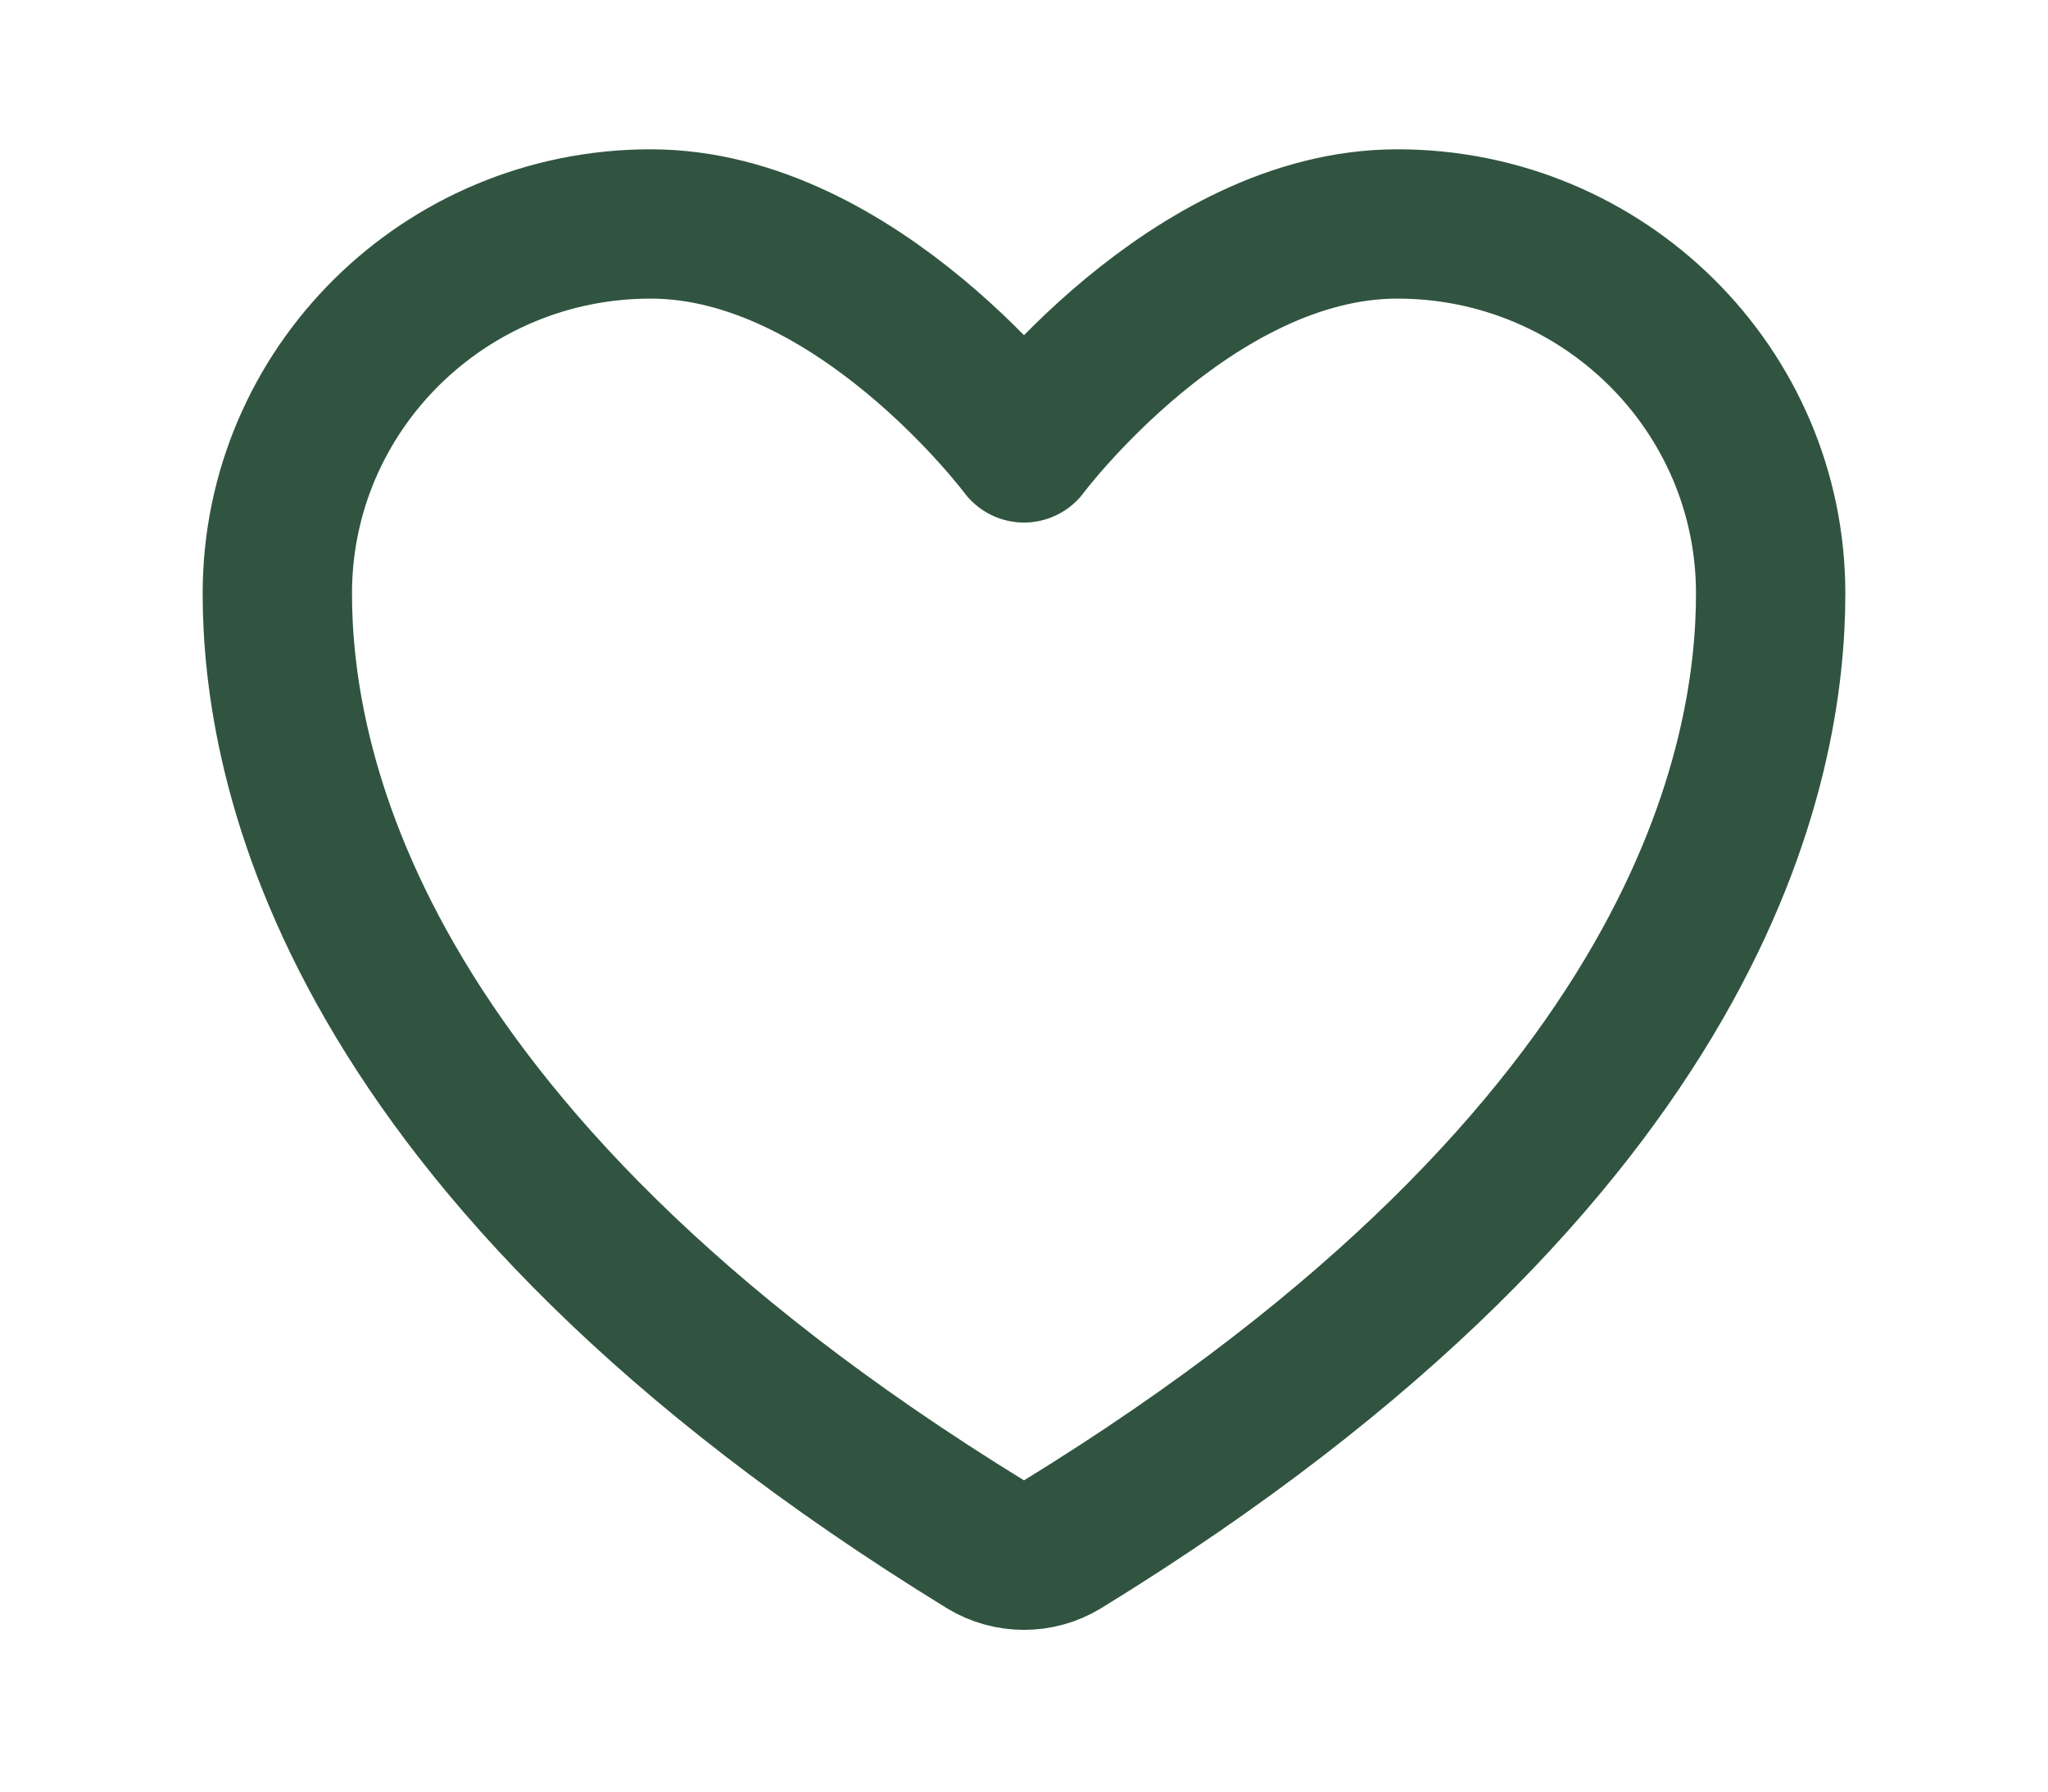
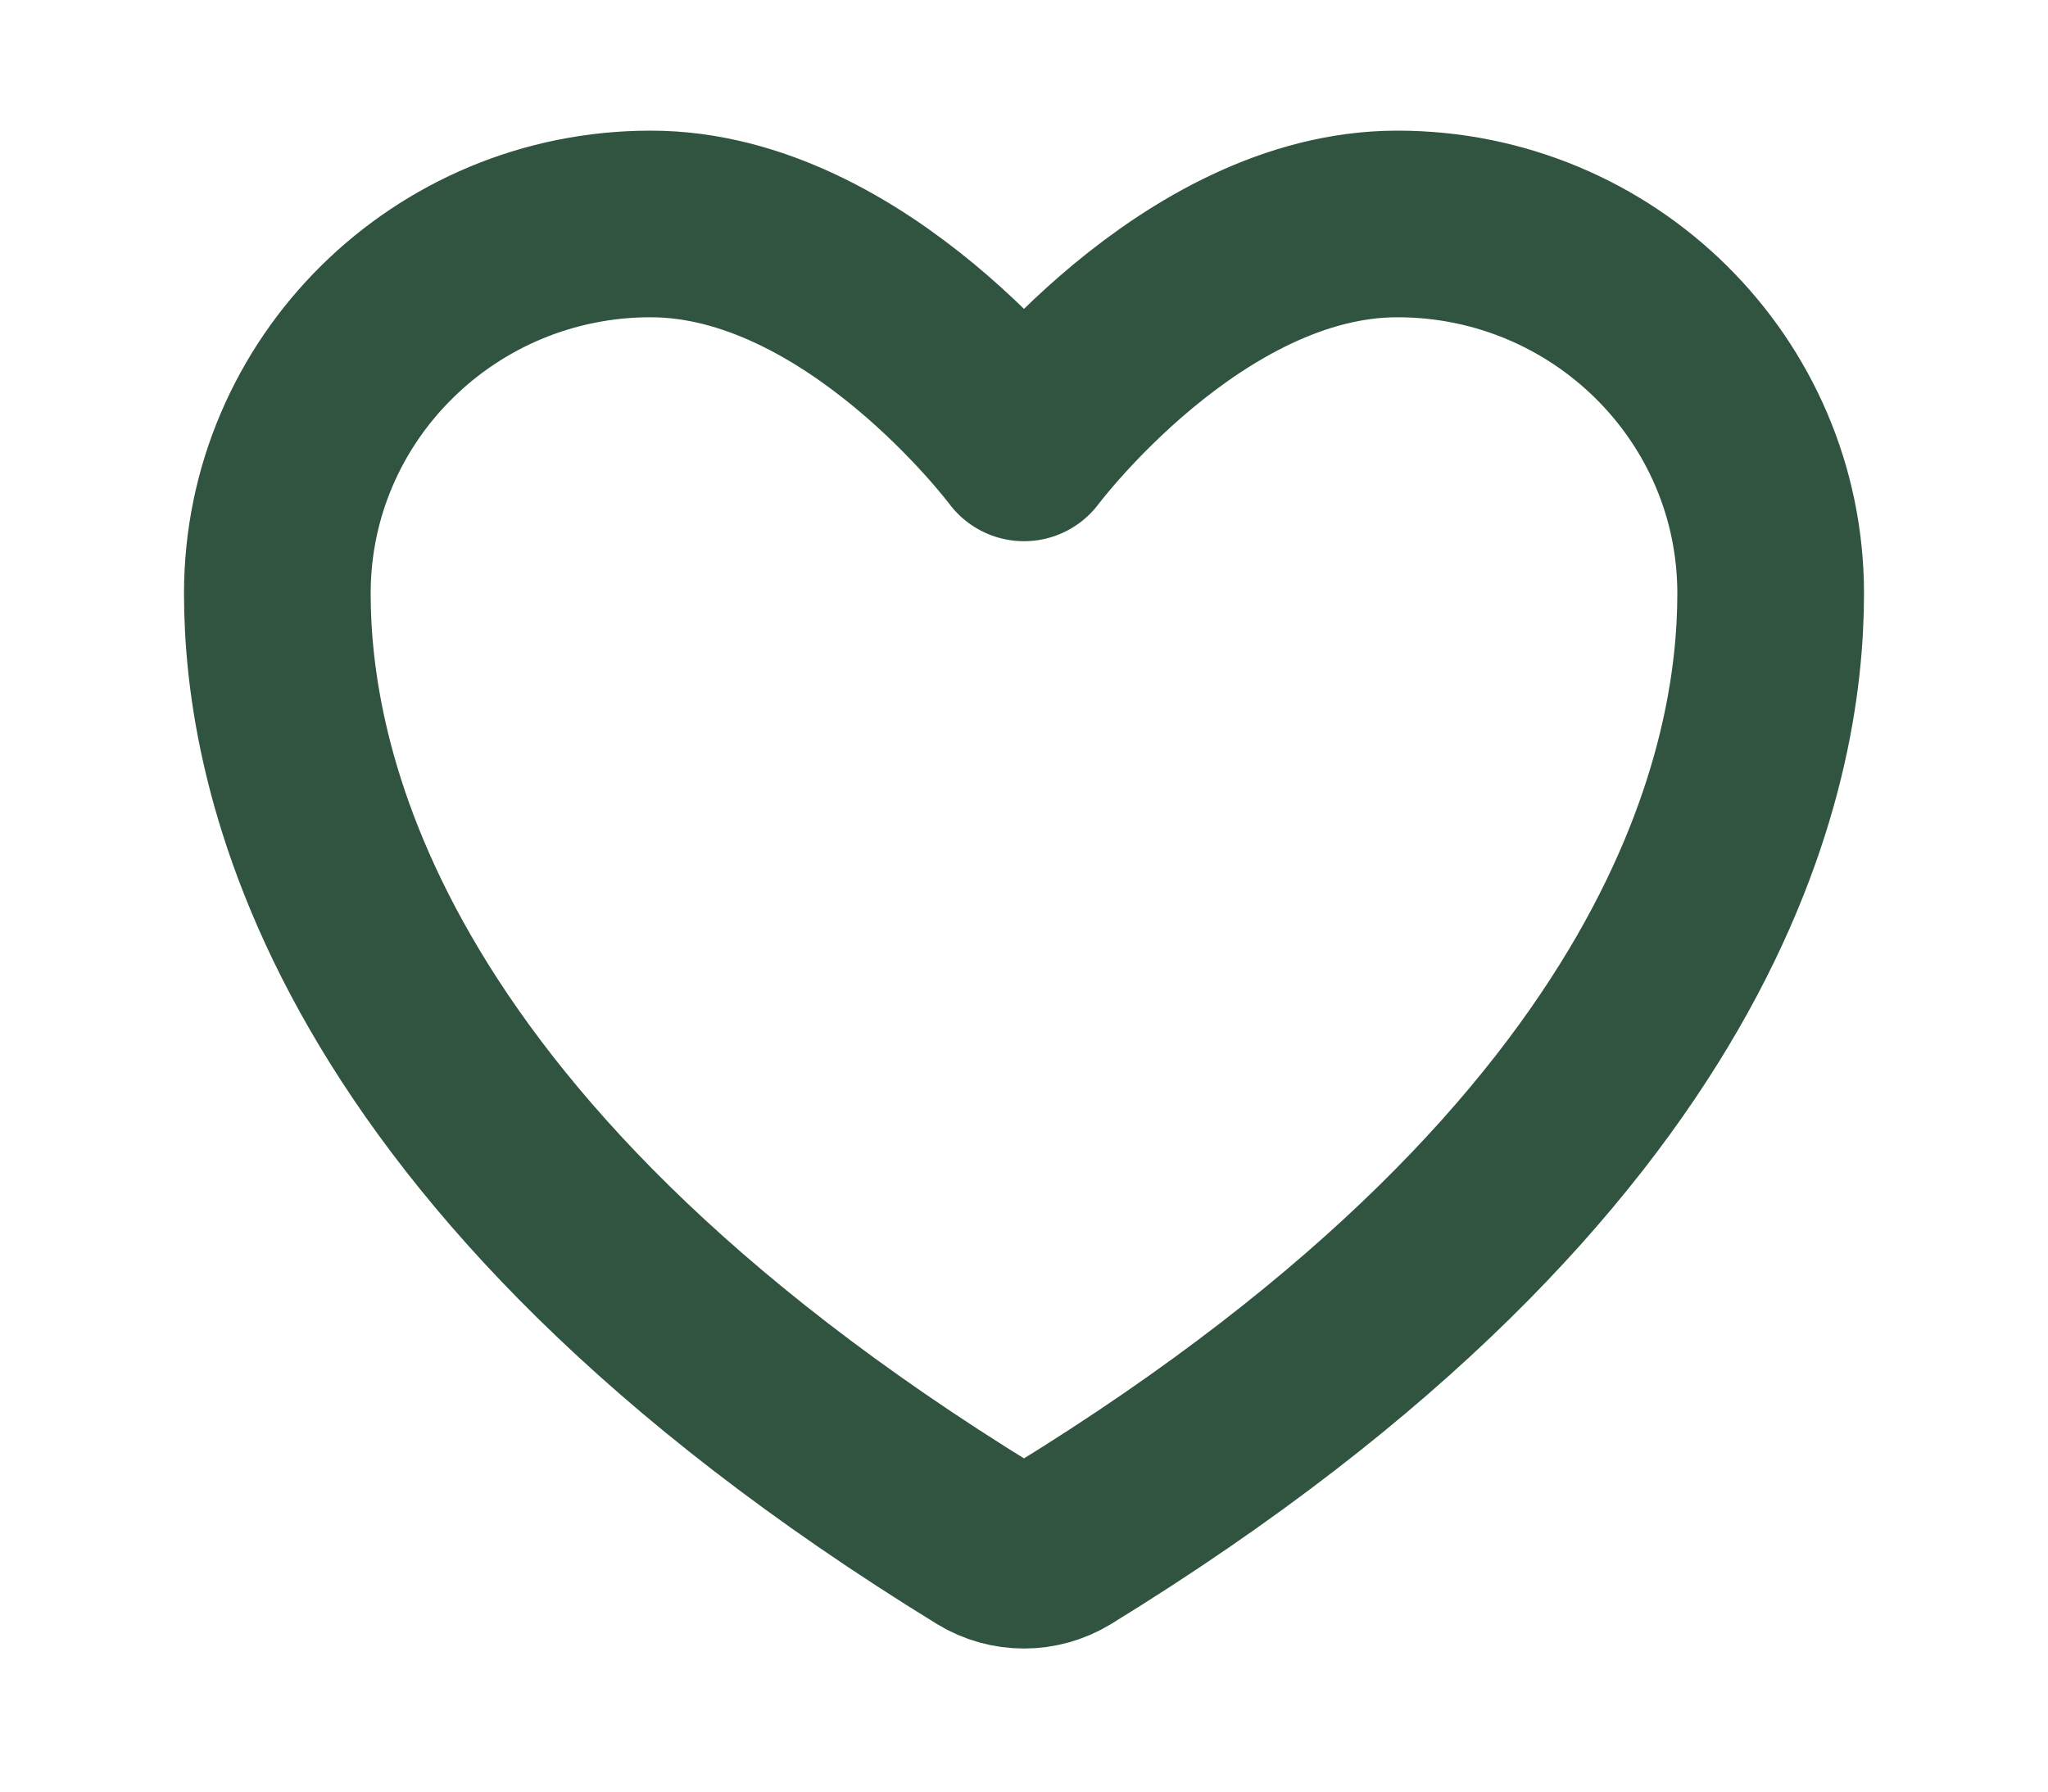
<svg xmlns="http://www.w3.org/2000/svg" width="40" height="35" viewBox="0 0 24 24">
-   <path fill="none" stroke="#305440" stroke-linecap="round" stroke-linejoin="round" stroke-width="2" d="M7 3C4.239 3 2 5.216 2 7.95c0 2.207.875 7.445 9.488 12.74a.985.985 0 0 0 1.024 0C21.126 15.395 22 10.157 22 7.95C22 5.216 19.761 3 17 3s-5 3-5 3s-2.239-3-5-3">
+   <path fill="none" stroke="#305440" stroke-linecap="round" stroke-linejoin="round" stroke-width="2.5" d="M7 3C4.239 3 2 5.216 2 7.95c0 2.207.875 7.445 9.488 12.74a.985.985 0 0 0 1.024 0C21.126 15.395 22 10.157 22 7.95C22 5.216 19.761 3 17 3s-5 3-5 3s-2.239-3-5-3">
                </path>
</svg>
